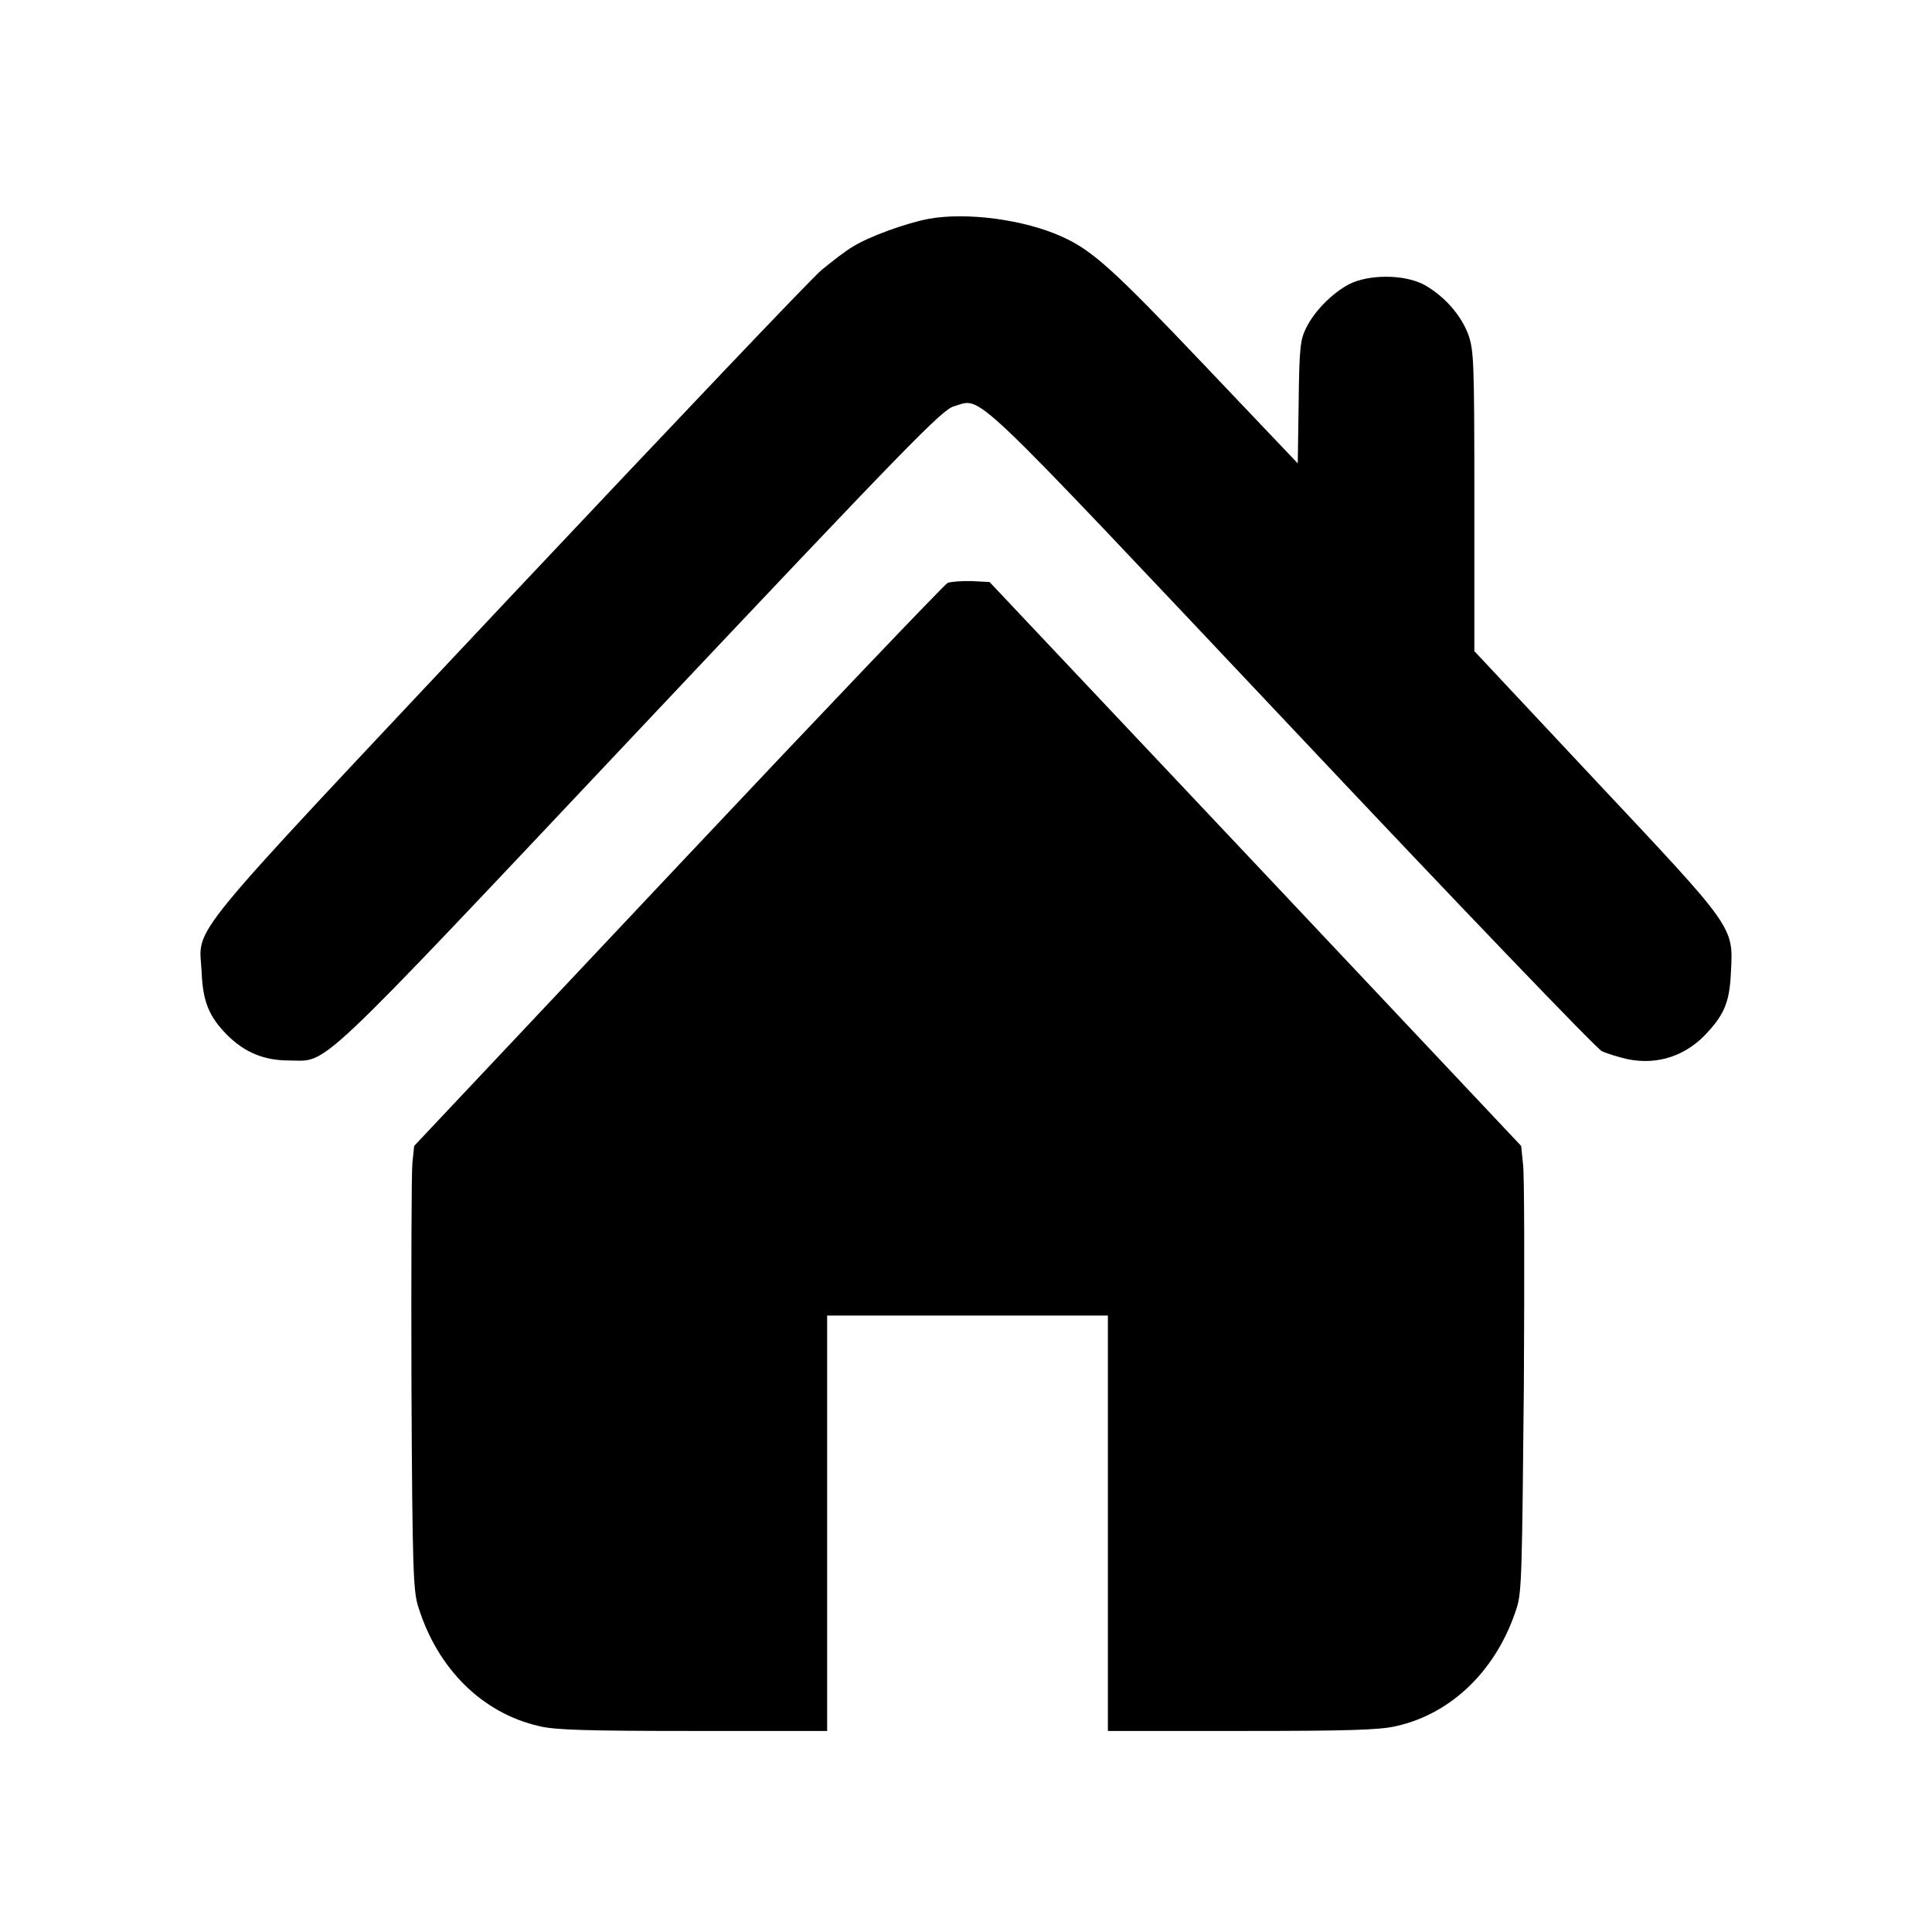
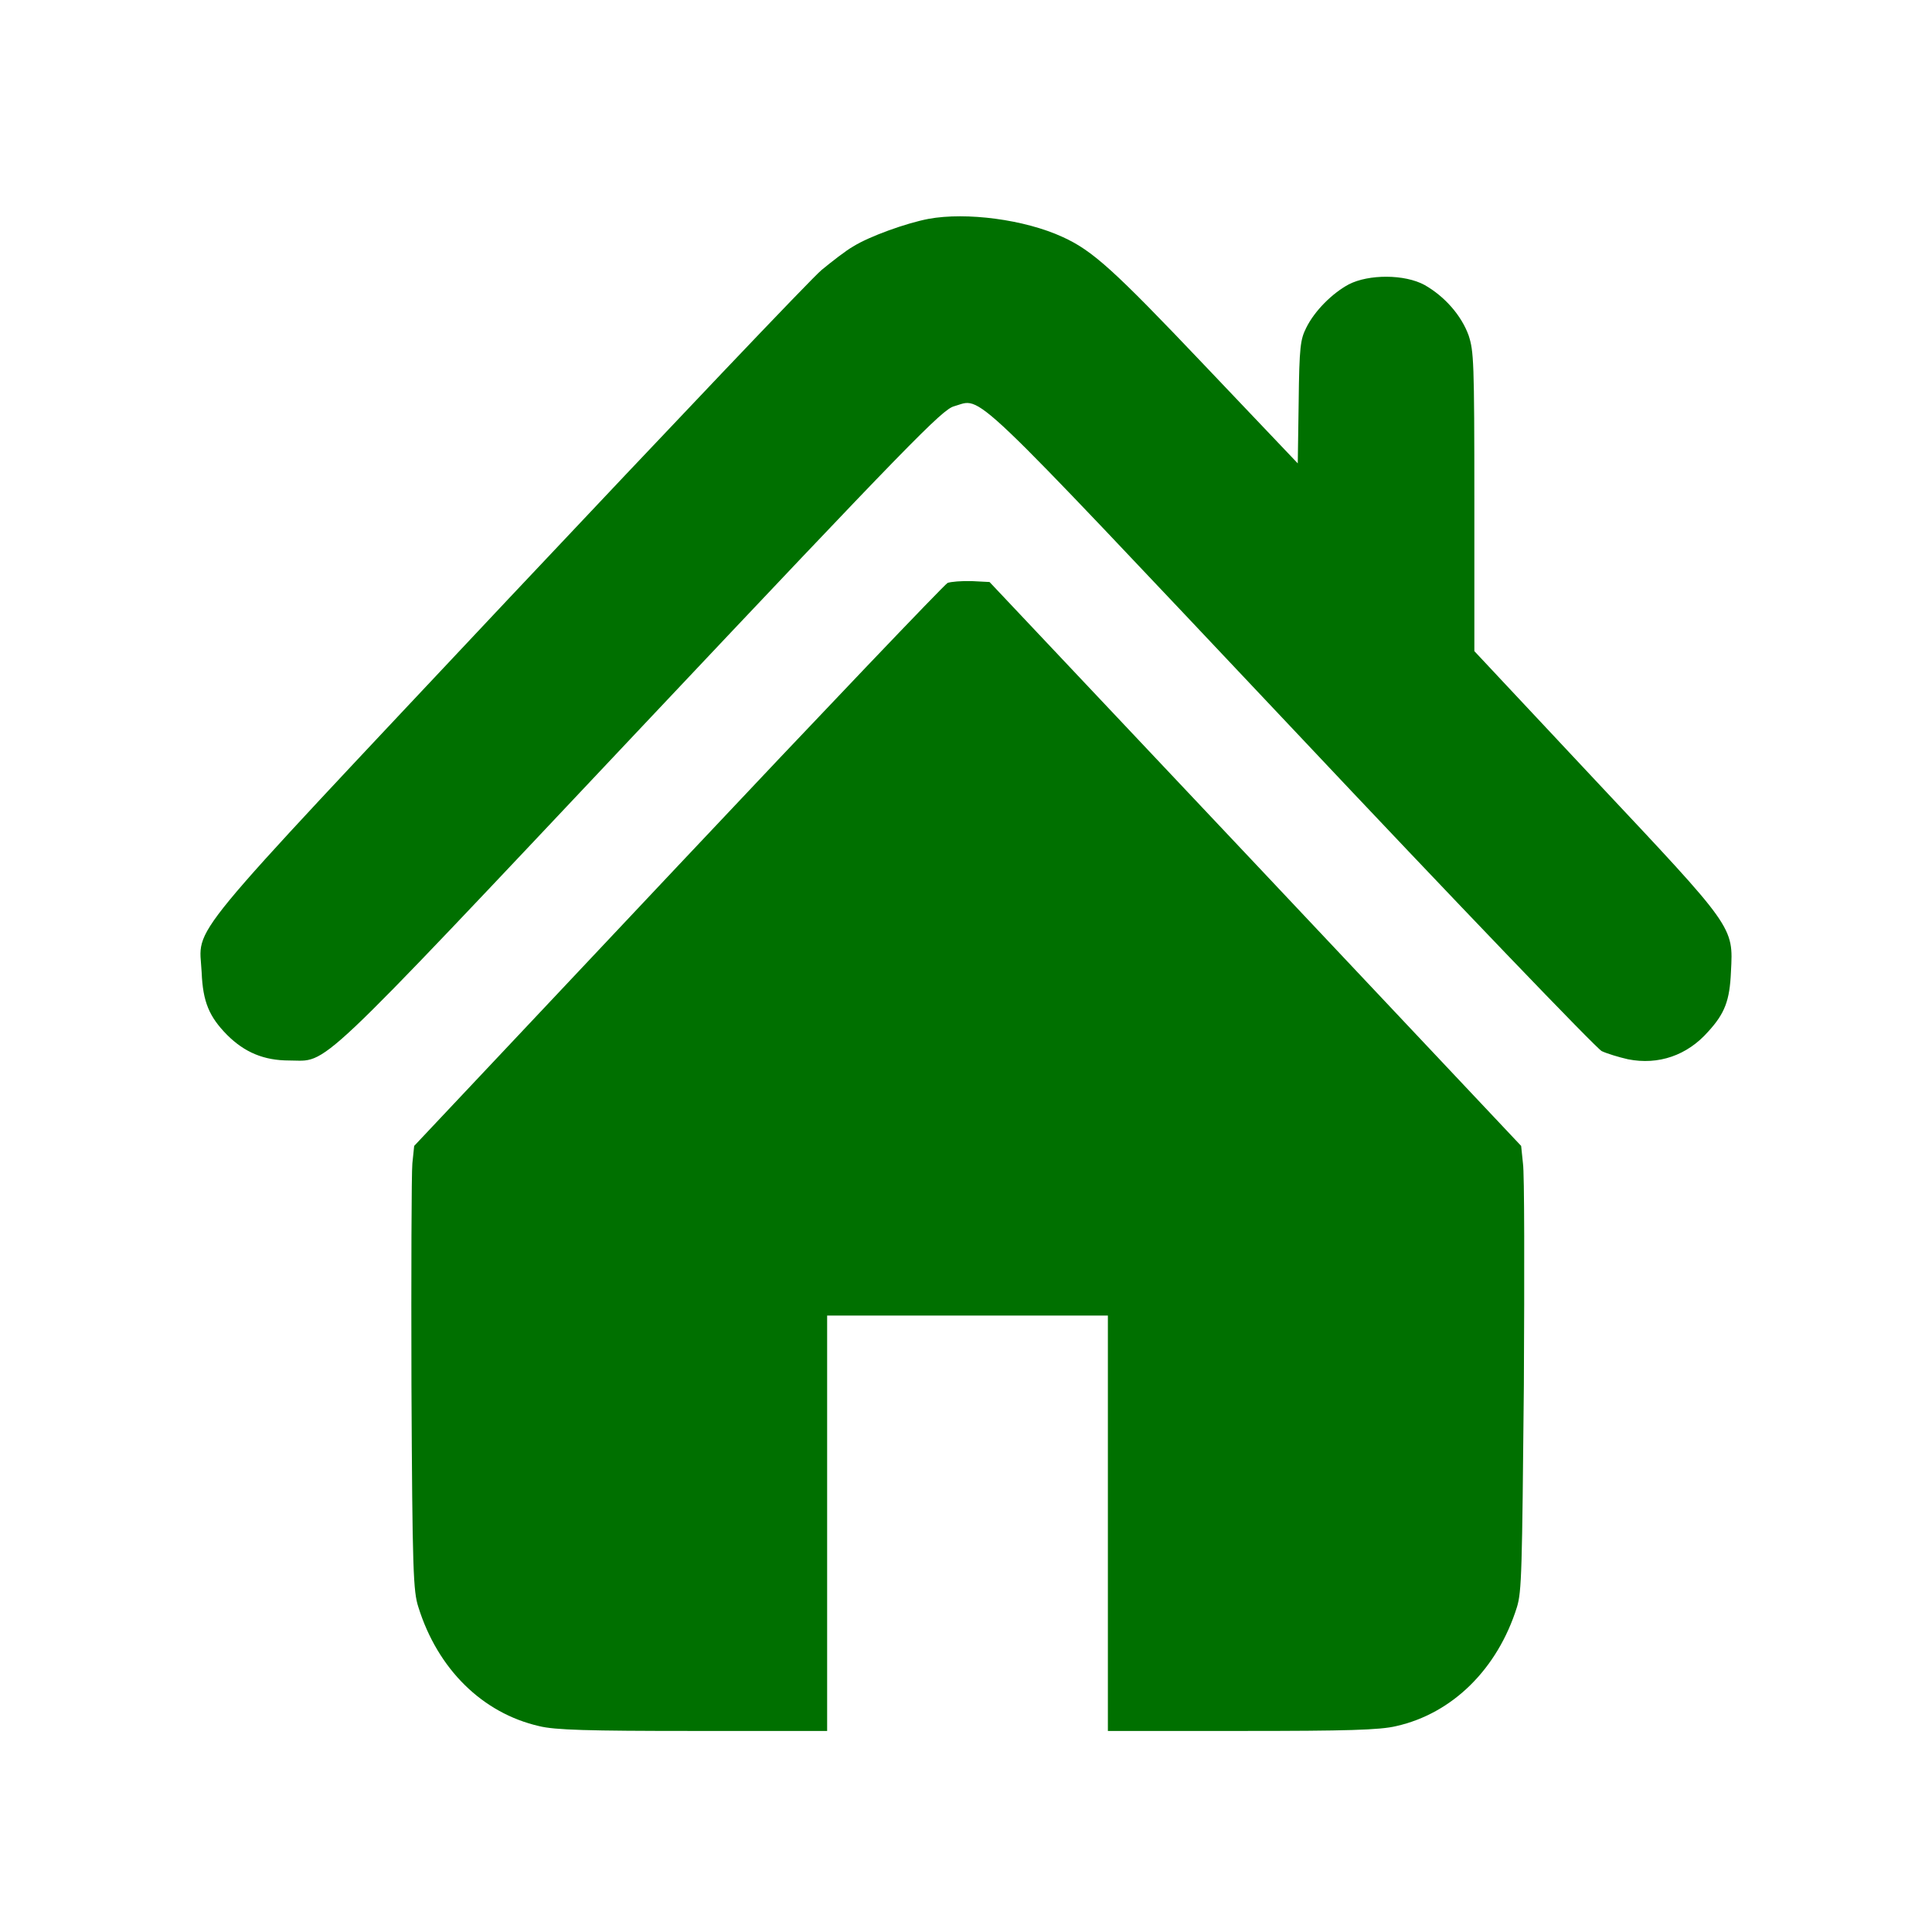
<svg xmlns="http://www.w3.org/2000/svg" version="1.1" id="Layer_1" x="0px" y="0px" viewBox="0 0 64 64" style="enable-background:new 0 0 64 64;" xml:space="preserve">
+   <style type="text/css">
+ 	.st0{fill:#007000;}
+ </style>
  <g transform="translate(0,512) scale(0.1,-0.1)">
-     <path d="M307.6,5047.5c-7.4-1.4-19.6-5.8-24.9-9.1c-2.5-1.4-7.2-5.1-10.5-7.8c-3.3-2.7-49.9-51.8-103.6-108.8   C58.5,4804.6,66,4814,66.8,4797.9c0.4-9.8,2.5-14.7,8.4-20.7c5.8-5.8,12.2-8.5,20.6-8.5c13.2,0,6.4-6.6,116.4,110.1   c89.2,94.6,99.9,105.5,103.8,106.6c9.7,2.7,2.5,9.4,112-106.6c54.7-58.1,100.9-106.2,102.6-107c1.7-0.8,5.6-2,8.7-2.7   c10.1-2,19.6,1.3,26.5,9.1c5.6,6.1,7.2,10.4,7.6,19.9c0.8,15.1,1.2,14.3-45,63.5l-40,42.7v49.4c0,47-0.2,49.9-1.9,55.2   c-2.4,6.6-7.9,12.9-14.6,16.7c-6.6,3.6-18.5,3.6-25.1,0.2c-5.4-2.9-11.3-8.7-14.1-14.4c-1.9-3.8-2.3-6.1-2.5-24.7l-0.3-20.2   L399,4999c-30.1,31.7-37.1,38-47,42.5C339.4,5047.3,320.1,5049.8,307.6,5047.5z" />
-     <path d="M313.9,4926.9c-1-0.5-41.4-42.8-89.4-93.8l-87.3-92.7l-0.6-5.8c-0.3-3.1-0.4-36.3-0.3-73.5c0.3-61.8,0.6-68.3,2.3-73.5   c6.4-20.5,21.2-35.1,40-39.4c5.2-1.3,16.2-1.6,51.1-1.6h44.3v68.8v68.8h46.5h46.5v-68.8v-68.8h44.4c34.7,0,45.7,0.3,51.1,1.6   c18.7,4.2,33.6,19,40,39.4c1.6,5.2,1.7,11.8,2.3,73.5c0.2,37.4,0.2,70.4-0.3,73.5l-0.6,5.8l-87.9,93.3l-88.2,93.5l-5.8,0.3   C318.4,4927.6,315,4927.3,313.9,4926.9z" />
+     <path class="st0" d="M307.6,5047.5c-7.4-1.4-19.6-5.8-24.9-9.1c-2.5-1.4-7.2-5.1-10.5-7.8c-3.3-2.7-49.9-51.8-103.6-108.8   C58.5,4804.6,66,4814,66.8,4797.9c0.4-9.8,2.5-14.7,8.4-20.7c5.8-5.8,12.2-8.5,20.6-8.5c13.2,0,6.4-6.6,116.4,110.1   c89.2,94.6,99.9,105.5,103.8,106.6c9.7,2.7,2.5,9.4,112-106.6c54.7-58.1,100.9-106.2,102.6-107c1.7-0.8,5.6-2,8.7-2.7   c10.1-2,19.6,1.3,26.5,9.1c5.6,6.1,7.2,10.4,7.6,19.9c0.8,15.1,1.2,14.3-45,63.5l-40,42.7v49.4c0,47-0.2,49.9-1.9,55.2   c-2.4,6.6-7.9,12.9-14.6,16.7c-6.6,3.6-18.5,3.6-25.1,0.2c-5.4-2.9-11.3-8.7-14.1-14.4c-1.9-3.8-2.3-6.1-2.5-24.7l-0.3-20.2   L399,4999c-30.1,31.7-37.1,38-47,42.5C339.4,5047.3,320.1,5049.8,307.6,5047.5z" />
+     <path class="st0" d="M313.9,4926.9c-1-0.5-41.4-42.8-89.4-93.8l-87.3-92.7l-0.6-5.8c-0.3-3.1-0.4-36.3-0.3-73.5   c0.3-61.8,0.6-68.3,2.3-73.5c6.4-20.5,21.2-35.1,40-39.4c5.2-1.3,16.2-1.6,51.1-1.6H274v68.8v68.8h46.5H367v-68.8v-68.8h44.4   c34.7,0,45.7,0.3,51.1,1.6c18.7,4.2,33.6,19,40,39.4c1.6,5.2,1.7,11.8,2.3,73.5c0.2,37.4,0.2,70.4-0.3,73.5l-0.6,5.8l-87.9,93.3   l-88.2,93.5l-5.8,0.3C318.4,4927.6,315,4927.3,313.9,4926.9z" />
  </g>
</svg>
